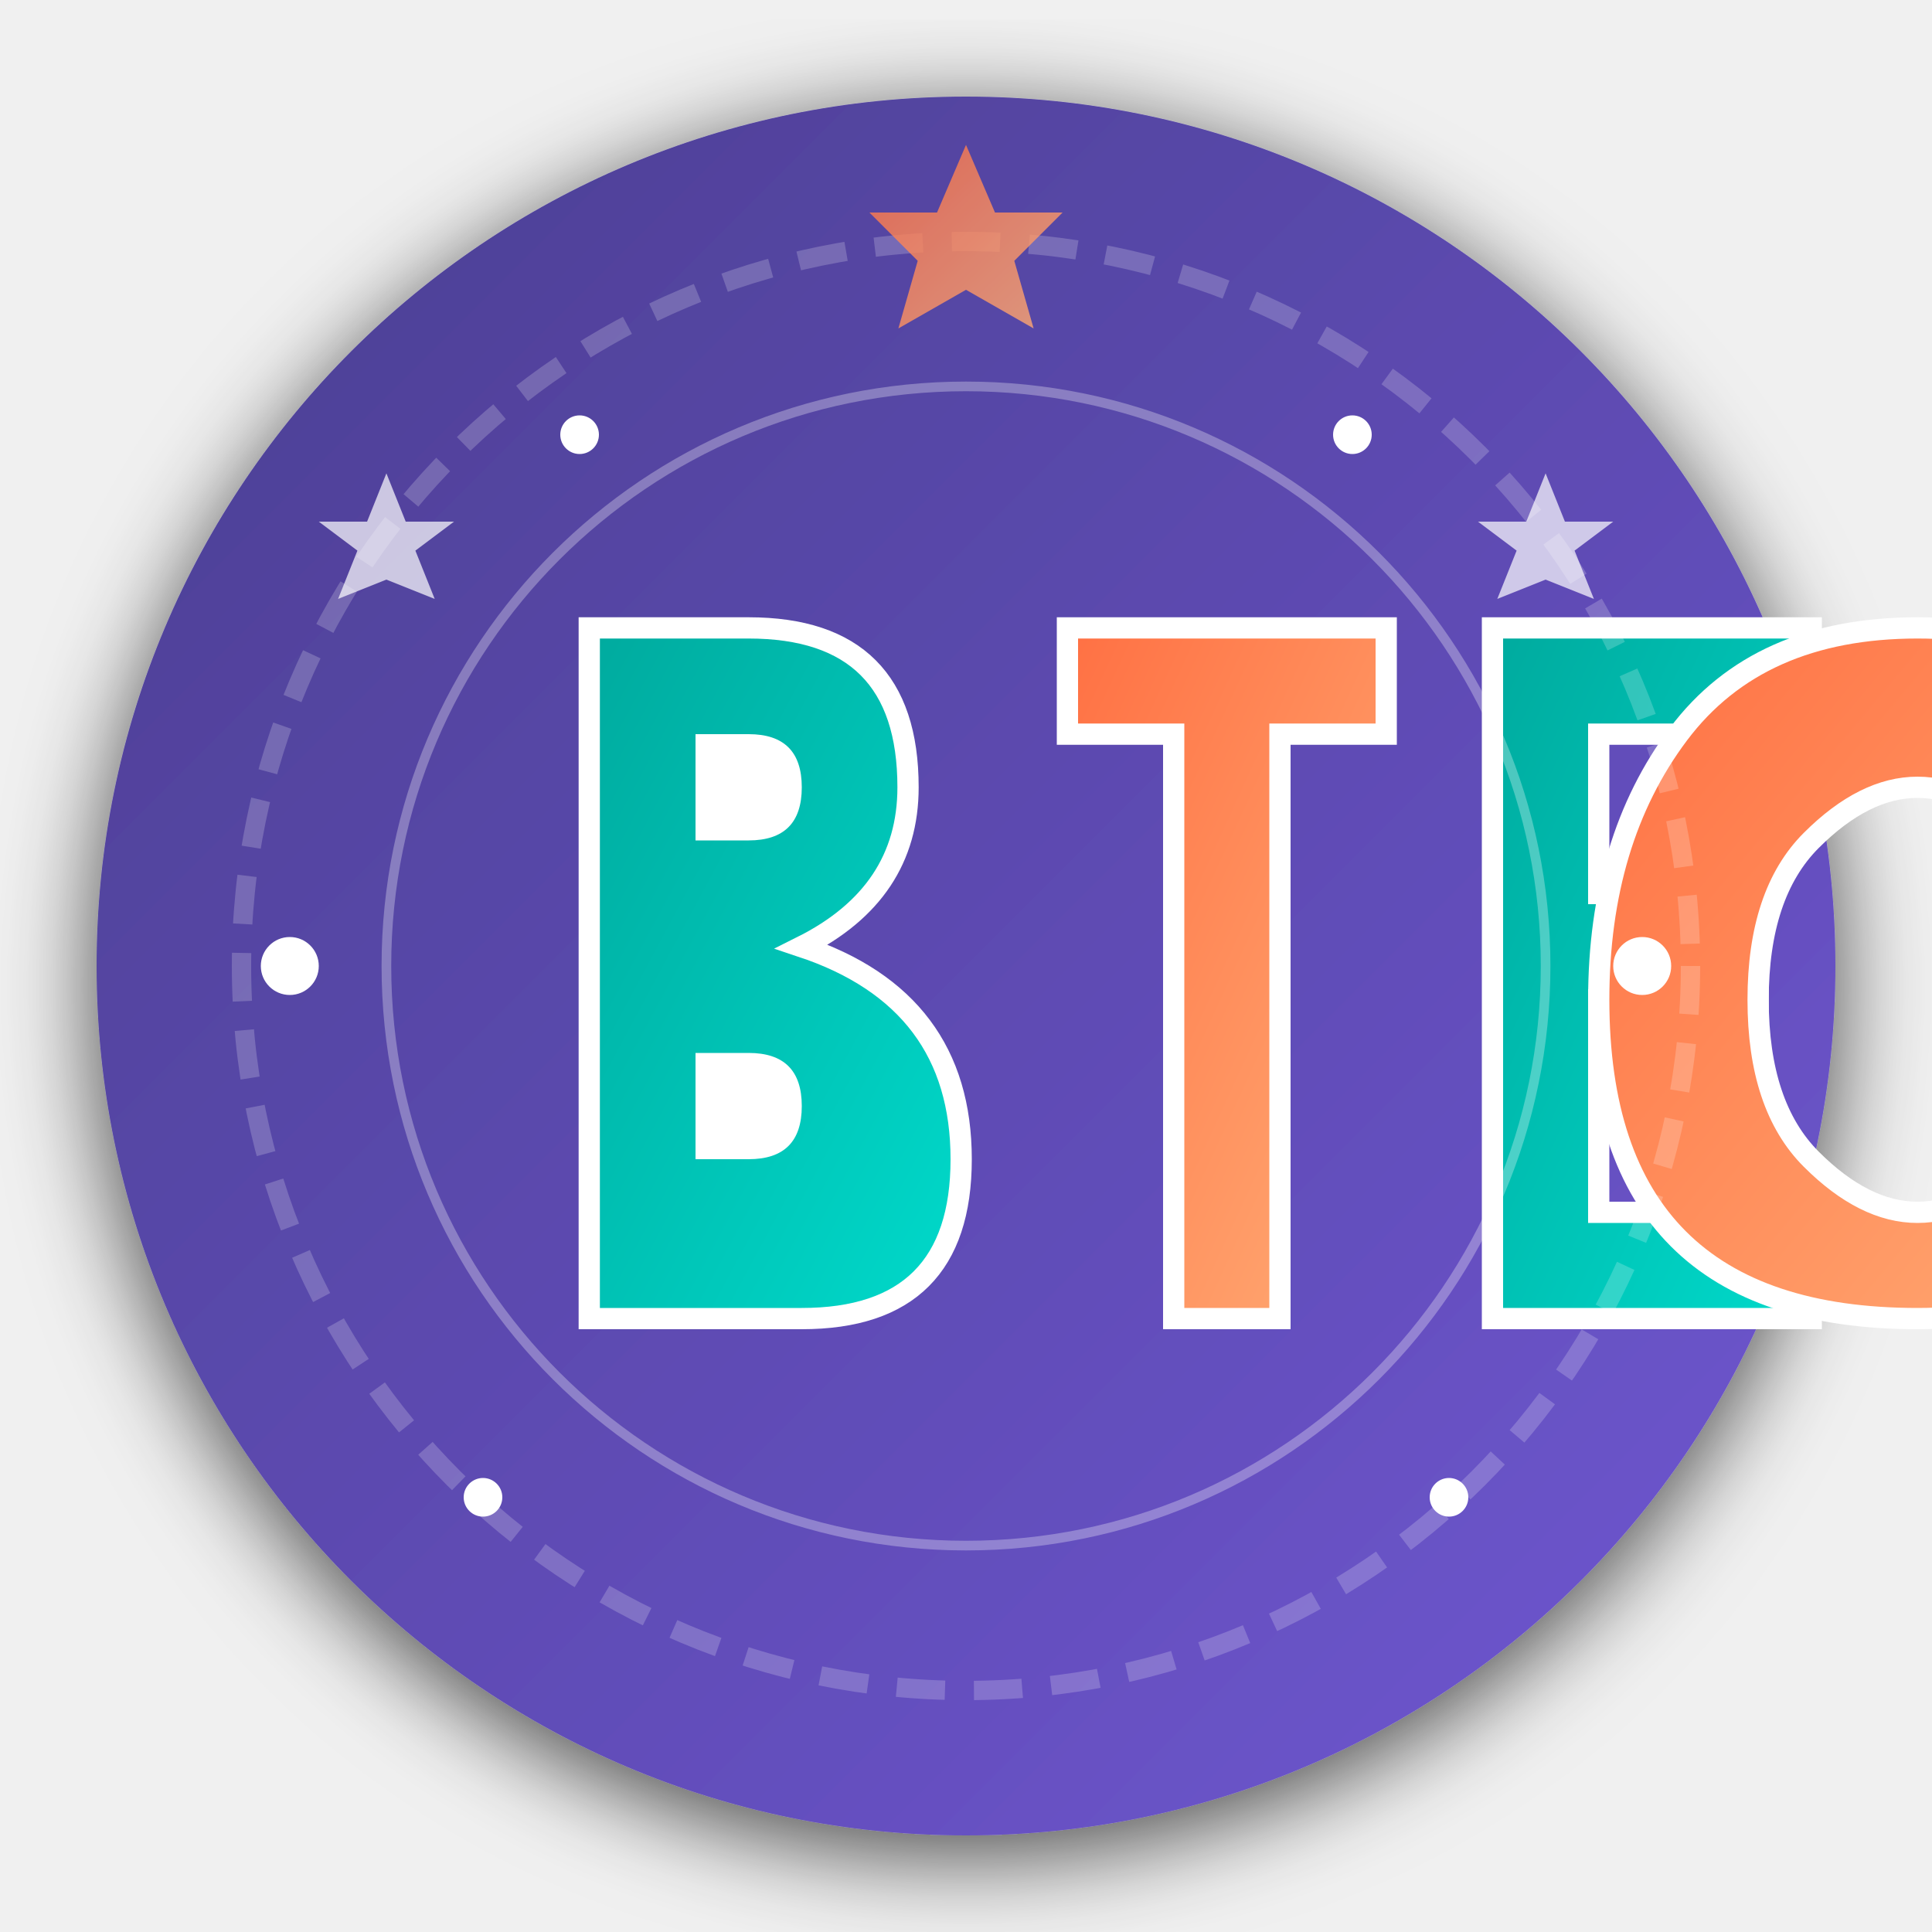
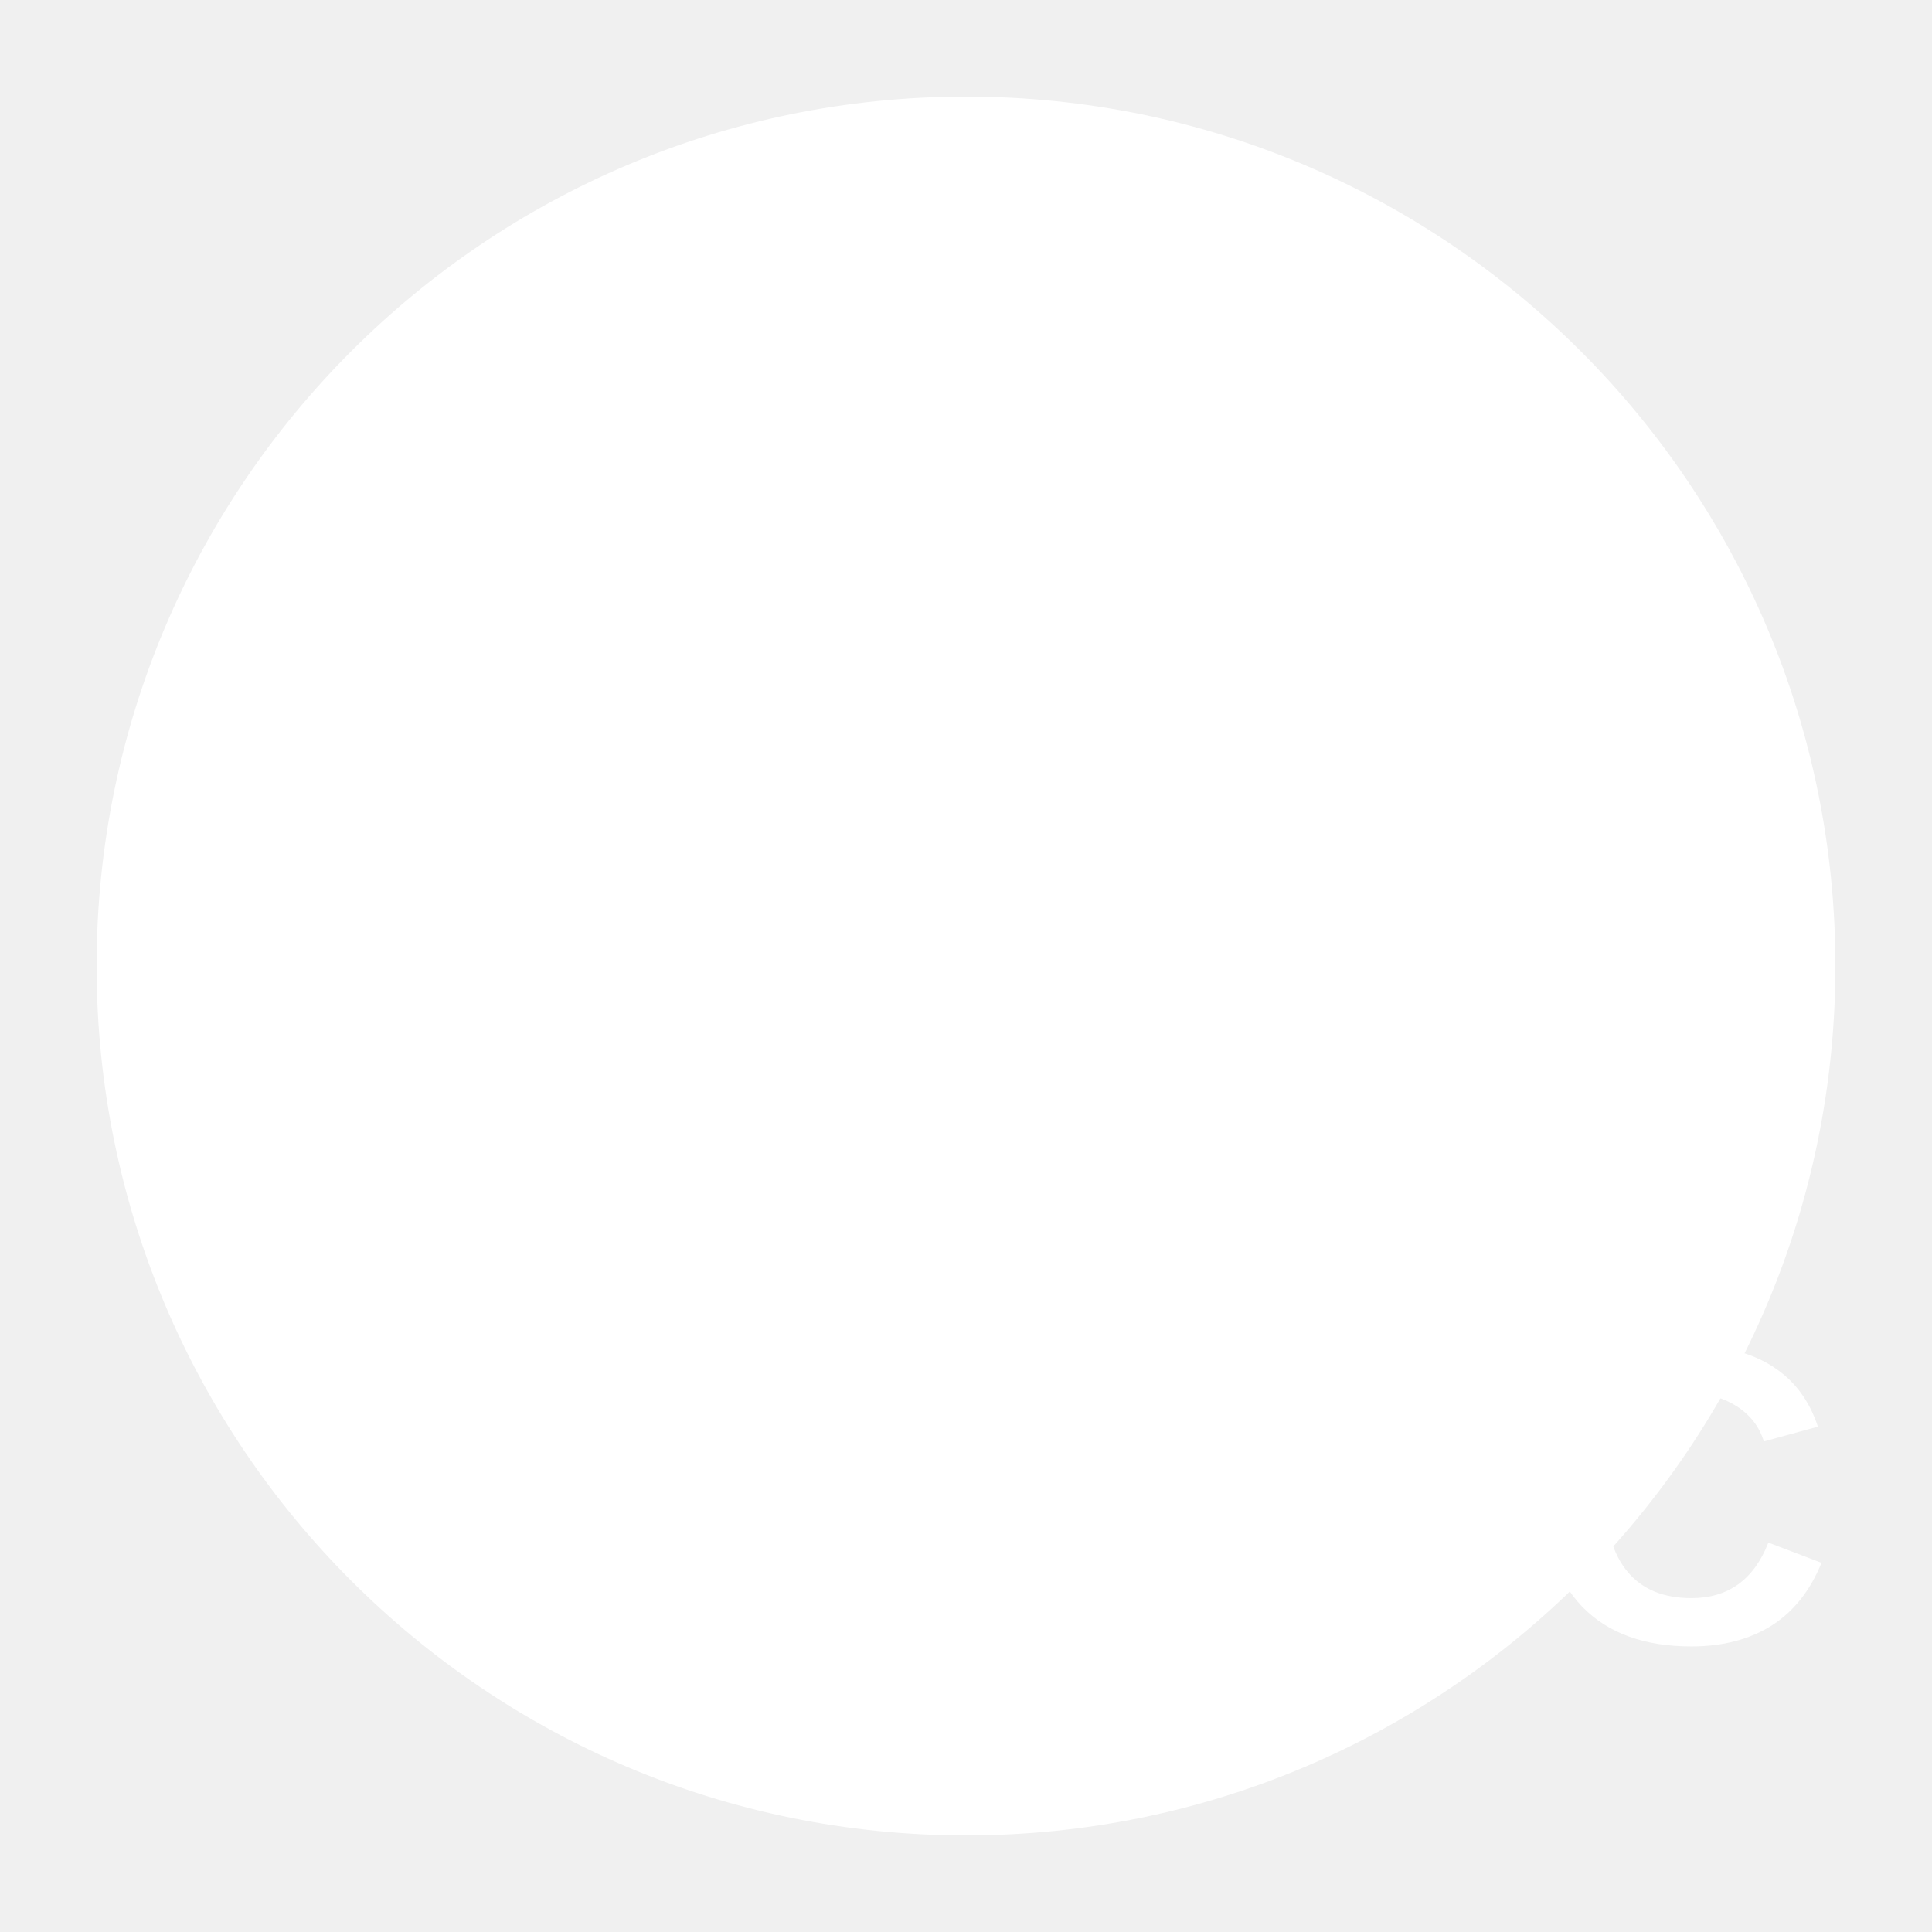
- <svg xmlns="http://www.w3.org/2000/svg" viewBox="0 0 200 200" width="200" height="200">
-   <defs>
-     <linearGradient id="gradPrimary" x1="0%" y1="0%" x2="100%" y2="100%">
-       <stop offset="0%" stop-color="#4a3e90" />
-       <stop offset="100%" stop-color="#7057d3" />
-     </linearGradient>
-     <linearGradient id="gradSecondary" x1="0%" y1="0%" x2="100%" y2="100%">
-       <stop offset="0%" stop-color="#00aa9e" />
-       <stop offset="100%" stop-color="#00dacb" />
-     </linearGradient>
-     <linearGradient id="gradAccent" x1="0%" y1="0%" x2="100%" y2="100%">
-       <stop offset="0%" stop-color="#ff7043" />
-       <stop offset="100%" stop-color="#ffac75" />
-     </linearGradient>
-     <filter id="shadow" x="-20%" y="-20%" width="140%" height="140%">
-       <feGaussianBlur in="SourceAlpha" stdDeviation="5" />
-       <feOffset dx="0" dy="2" result="offsetblur" />
-       <feComponentTransfer>
-         <feFuncA type="linear" slope="0.7" />
-       </feComponentTransfer>
-       <feMerge>
-         <feMergeNode />
-         <feMergeNode in="SourceGraphic" />
-       </feMerge>
-     </filter>
-   </defs>
-   <circle cx="100" cy="100" r="90" fill="url(#gradPrimary)" filter="url(#shadow)" />
-   <g transform="translate(50, 65) scale(1.1)">
-     <path d="M10,0 L25,0 Q40,0 40,15 Q40,25 30,30 Q45,35 45,50 Q45,65 30,65 L10,65 Z" fill="url(#gradSecondary)" stroke="white" stroke-width="2" />
-     <path d="M20,10 L25,10 Q30,10 30,15 Q30,20 25,20 L20,20 Z" fill="white" />
-     <path d="M20,40 L25,40 Q30,40 30,45 Q30,50 25,50 L20,50 Z" fill="white" />
-     <path d="M55,0 L85,0 L85,10 L75,10 L75,65 L65,65 L65,10 L55,10 Z" fill="url(#gradAccent)" stroke="white" stroke-width="2" />
-     <path d="M95,0 L125,0 L125,10 L105,10 L105,25 L120,25 L120,35 L105,35 L105,55 L125,55 L125,65 L95,65 Z" fill="url(#gradSecondary)" stroke="white" stroke-width="2" />
-     <path d="M135,0 Q150,0 155,10 Q160,20 160,30 L150,35 Q150,25 145,20 Q140,15 135,15 Q130,15 125,20 Q120,25 120,35 Q120,45 125,50 Q130,55 135,55 Q140,55 145,50 Q150,45 150,40 L160,45 Q160,50 155,55 Q150,65 135,65 Q120,65 112.5,57.5 Q105,50 105,35 Q105,20 112.5,10 Q120,0 135,0 Z" fill="url(#gradAccent)" stroke="white" stroke-width="2" />
-   </g>
-   <circle cx="100" cy="100" r="75" fill="none" stroke="rgba(255,255,255,0.2)" stroke-width="2" stroke-dasharray="5,3" />
-   <circle cx="100" cy="100" r="60" fill="none" stroke="rgba(255,255,255,0.3)" stroke-width="1" />
-   <g fill="white">
-     <circle cx="60" cy="45" r="2" />
-     <circle cx="140" cy="45" r="2" />
-     <circle cx="50" cy="155" r="2" />
-     <circle cx="150" cy="155" r="2" />
-     <circle cx="30" cy="100" r="3" />
-     <circle cx="170" cy="100" r="3" />
-     <path d="M40,60 L45,62 L43,57 L47,54 L42,54 L40,49 L38,54 L33,54 L37,57 L35,62 Z" fill="white" opacity="0.7" />
-     <path d="M160,60 L165,62 L163,57 L167,54 L162,54 L160,49 L158,54 L153,54 L157,57 L155,62 Z" fill="white" opacity="0.7" />
-     <path d="M100,15 L103,22 L110,22 L105,27 L107,34 L100,30 L93,34 L95,27 L90,22 L97,22 Z" fill="url(#gradAccent)" opacity="0.8" />
-   </g>
+ <svg xmlns="http://www.w3.org/2000/svg" width="100" height="100" viewBox="0 0 100 100">
+   <style>
+     path, circle, rect {
+       fill: #ffffff;
+     }
+     .btec-text {
+       font-family: Arial, sans-serif;
+       font-weight: bold;
+       font-size: 22px;
+       fill: #ffffff;
+     }
+   </style>
+   <circle cx="50" cy="50" r="45" fill="#2563eb" />
+   <path d="M30,30 L70,30 L70,70 L30,70 Z" fill="#1d4ed8" />
+   <circle cx="50" cy="50" r="15" fill="#ffffff" />
+   <path d="M45,45 L45,55 L60,50 Z" fill="#2563eb" />
+   <text x="35" y="85" class="btec-text">BTEC</text>
</svg>
